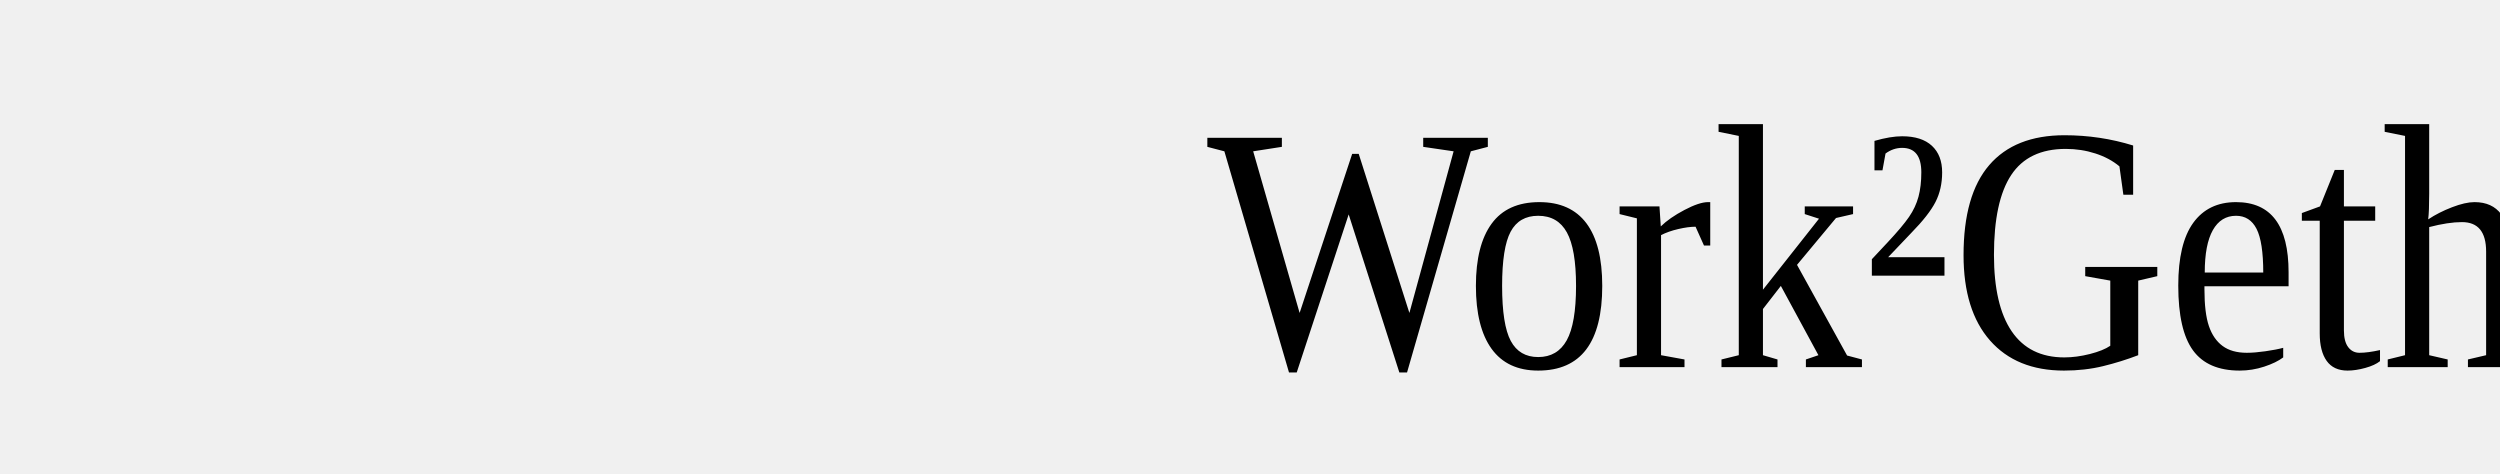
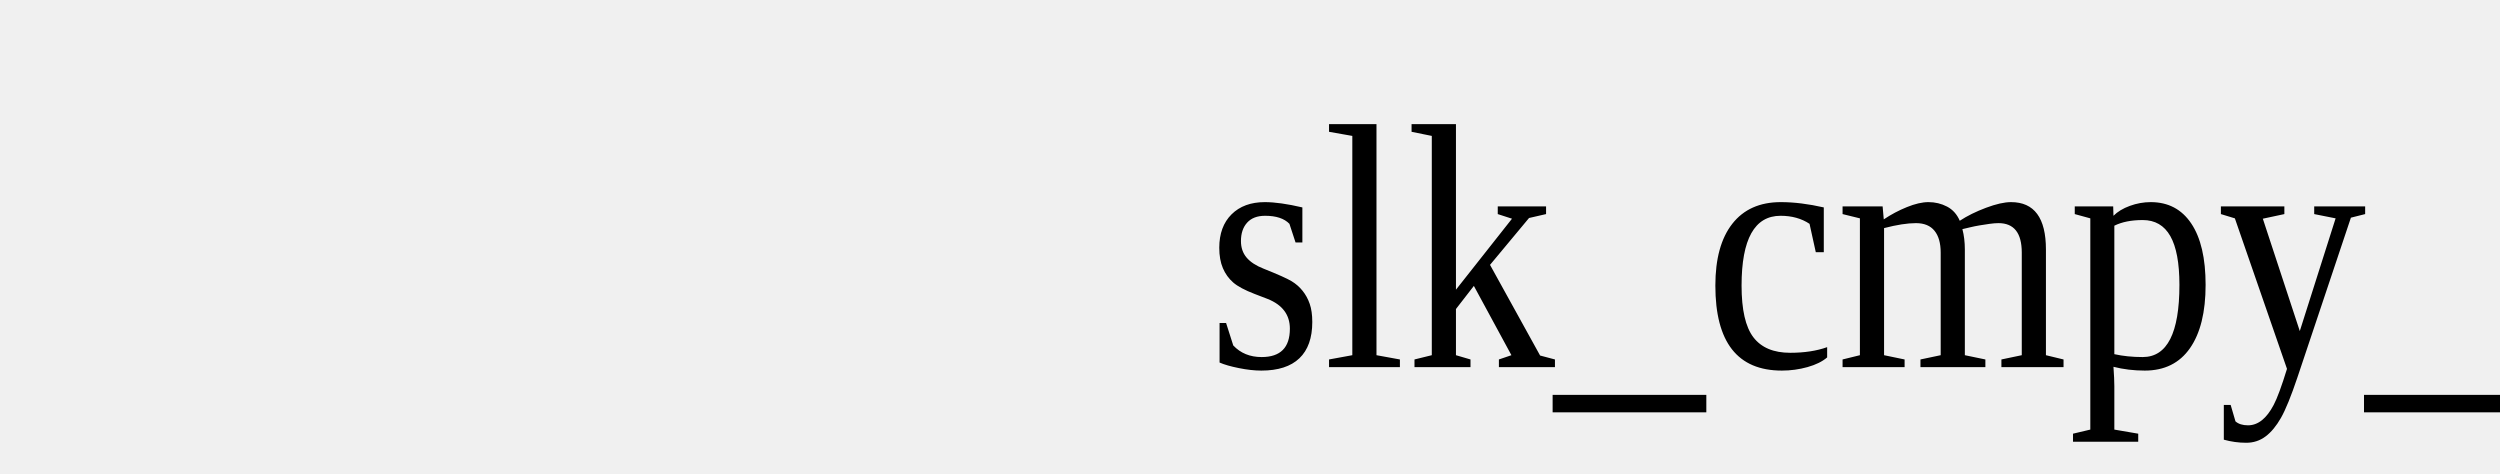
<svg xmlns="http://www.w3.org/2000/svg" viewBox="0 0 1320 250" version="1.1" id="svg1" sodipodidocname="Work2gether.svg" inkscapeversion="1.3.2 (091e20e, 2023-11-25)" xmlnsinkscape="http://www.inkscape.org/namespaces/inkscape" xmlnssodipodi="http://sodipodi.sourceforge.net/DTD/sodipodi-0.dtd" xmlnsXlink="http://www.w3.org/1999/xlink" xmlnssvg="http://www.w3.org/2000/svg">
  <defs id="defs1">
    <linearGradient id="swatch21" inkscapeswatch="solid">
      <stop style="stop-color:#ffffff;stop-opacity:1;" offset="0" id="stop22" />
    </linearGradient>
    <marker style="overflow:visible" id="DartArrow" refX="0" refY="0" orient="auto-start-reverse" inkscapestockid="Dart arrow" markerWidth="1" markerHeight="1" viewBox="0 0 1 1" inkscapeisstock="true" inkscapecollect="always" preserveAspectRatio="xMidYMid">
      <path style="fill:context-stroke;fill-rule:evenodd;stroke:none" d="M 0,0 5,-5 -12.5,0 5,5 Z" transform="scale(-0.5)" id="path6" />
    </marker>
    <marker style="overflow:visible" id="Club" refX="0" refY="0" orient="auto-start-reverse" inkscapestockid="Club" markerWidth="1" markerHeight="1" viewBox="0 0 1 1" inkscapeisstock="true" inkscapecollect="always" preserveAspectRatio="xMidYMid">
      <path transform="scale(-0.5)" style="fill:context-stroke;fill-rule:evenodd;stroke:context-stroke" d="m -1.597,-7.098 c -1.889,0 -3.426,1.537 -3.426,3.426 0,0.657 0.238,1.227 0.559,1.748 -0.039,0.032 -0.08,0.058 -0.117,0.093 -0.622,-0.855 -1.589,-1.445 -2.727,-1.445 -1.889,-1e-7 -3.426,1.537 -3.426,3.426 0,1.889 1.537,3.426 3.426,3.426 0.993,0 1.869,-0.442 2.494,-1.119 -0.125,0.355 -0.21,0.721 -0.21,1.119 0,1.889 1.537,3.426 3.426,3.426 1.889,0 3.426,-1.537 3.426,-3.426 0,-0.793 -0.316,-1.494 -0.769,-2.074 C 2.415,1.766 3.772,2.297 4.766,3.834 4.028,3.096 3.554,1.753 3.554,-0.059 l -0.629,-0.047 0.583,-0.023 c 0,-1.812 0.451,-3.154 1.189,-3.893 -0.959,1.482 -2.257,2.026 -3.566,2.308 0.404,-0.562 0.699,-1.213 0.699,-1.958 0,-1.889 -1.537,-3.426 -3.426,-3.426 z" id="path30" fill="#ffffff" />
    </marker>
    <marker style="overflow:visible" id="Tail" refX="0" refY="0" orient="auto-start-reverse" inkscapestockid="Arrow tail" markerWidth="1" markerHeight="1" viewBox="0 0 1 1" inkscapeisstock="true" inkscapecollect="always" preserveAspectRatio="xMidYMid">
      <path style="fill:#ffffff;fill-rule:evenodd;stroke:context-stroke;stroke-width:1;stroke-linecap:round" d="m -3,-3 -3.11,3 3.11,3 M -4.0952644e-8,-3 -3,0 -4.0952644e-8,3 M 3,3 -4.0952644e-8,0 3,-3" sodipodinodetypes="ccccccccc" id="path10" />
    </marker>
    <linearGradient inkscapecollect="always" xlinkHref="#swatch21" id="linearGradient22" x1="131.215" y1="123.6" x2="369.416" y2="123.6" gradientUnits="userSpaceOnUse" />
  </defs>
  <sodipodiNamedview id="namedview1" pagecolor="#505050" bordercolor="#eeeeee" borderopacity="1" inkscapeshowpageshadow="0" inkscapepageopacity="0" inkscapepagecheckerboard="0" inkscapedeskcolor="#505050" inkscapezoom="0.635" inkscapecx="645.057" inkscapecy="55.133" inkscapewindow-width="1312" inkscapewindow-height="449" inkscapewindow-x="0" inkscapewindow-y="25" inkscapewindow-maximized="0" inkscapecurrent-layer="svg1" />
-   <text x="690.829" y="119.126" dy="59.718" textAnchor="middle" id="text1" transform="scale(0.9225408,1.083963)" style="font-size:170.622px;stroke-width:14.219">Work²Gether</text>
+   <text x="690.829" y="119.126" dy="59.718" textAnchor="middle" id="text1" transform="scale(0.9225408,1.083963)" style="font-size:170.622px;stroke-width:14.219">slk_cmpy_prfo</text>
  <g transform="matrix(0.2923463,0,0,0.2825007,246.3528,5.497516)" id="g12" style="stroke-width:34.797;stroke-dasharray:none;paint-order:fill markers stroke">
    
  </g>
  <path style="fill:#000000;fill-opacity:0;stroke-width:1000" id="path1" d="M 724.221,87.455 C 718.342,83.027 713.029,77.921 707.244,73.379 701.922,69.045 696.03,65.58 690.158,62.069 674.008,52.061 656.869,43.69 638.862,37.621 629.782,34.472 620.298,33.528 610.767,33.185 c -7.899,-0.232 -15.782,-0.311 -23.572,1.137 -6.62,1.331 -12.288,4.507 -17.591,8.559 -6.537,6.416 -10.855,14.649 -14.722,22.852 -3.576,8.854 -7.542,17.55 -11.097,26.411 -2.367,6.568 -5.102,12.998 -7.547,19.534 -2.012,5.319 -3.226,10.853 -4.497,16.381 -1.552,7.104 -1.723,14.393 -1.879,21.632 -0.158,10.979 -0.24,21.962 0.509,32.919 1.027,16.644 3.978,33.05 6.929,49.431 2.446,14.039 5.791,27.89 9.592,41.616 2.868,8.989 5.158,18.417 10.02,26.616 0.984,1.659 2.156,3.199 3.234,4.799 9.249,12.22 21.377,21.725 33.712,30.626 8.85,5.58 17.628,11.552 27.446,15.297 3.652,1.393 7.432,2.13 11.219,3.033 4.373,0.999 8.826,1.695 13.305,1.976 2.853,0.154 5.301,-2.099 7.544,-3.607 5.981,-4.746 12.025,-9.417 18.111,-14.028 6.142,-4.566 11.862,-9.656 17.798,-14.479 3.657,-2.987 7.288,-6.039 11.218,-8.664 1.949,-1.146 3.232,-3.153 4.431,-5.021 1.916,-3.246 4.324,-6.113 6.617,-9.084 2.595,-3.264 5.061,-6.638 7.92,-9.678 0.33,-0.329 0.661,-0.657 0.991,-0.986 0,0 -12.727,-7.764 -12.727,-7.764 v 0 c -0.322,0.35 -0.643,0.699 -0.965,1.049 -2.783,3.156 -5.32,6.517 -7.959,9.793 -2.325,2.997 -4.711,5.927 -6.747,9.139 -1.149,1.697 -2.375,3.43 -4.123,4.55 -3.814,2.795 -7.397,5.886 -11.022,8.918 -5.886,4.844 -11.571,9.932 -17.692,14.484 -6.07,4.617 -12.097,9.288 -18.253,13.792 -2.252,1.346 -4.389,3.097 -7.143,2.738 -4.35,-0.344 -8.674,-0.957 -12.92,-1.984 -3.693,-0.865 -7.347,-1.676 -10.881,-3.096 -1.515,-0.609 -5.702,-3.072 -4.476,-1.993 0.382,0.336 16.52,9.94 1.325,0.76 -12.312,-8.707 -24.379,-18.03 -33.65,-30.068 -1.083,-1.538 -2.259,-3.015 -3.248,-4.615 -5.003,-8.093 -7.384,-17.488 -10.324,-26.43 -3.882,-13.71 -7.296,-27.549 -9.814,-41.581 -3.056,-16.299 -6.113,-32.632 -6.909,-49.238 -0.658,-10.861 -0.286,-21.73 -0.174,-32.606 0.206,-7.125 0.402,-14.297 1.898,-21.293 1.242,-5.469 2.544,-10.911 4.43,-16.201 2.402,-6.553 4.966,-13.049 7.323,-19.62 3.475,-8.862 7.415,-17.541 11.011,-26.355 3.76,-7.983 7.96,-16.094 14.531,-22.14 5.229,-3.821 10.771,-6.825 17.23,-7.981 7.7,-1.298 15.484,-1.268 23.272,-0.966 9.357,0.41 18.659,1.471 27.569,4.555 9.27,3.196 18.278,6.961 27.086,11.281 2.222,1.09 7.775,5.57 6.606,3.389 -1.274,-2.376 -4.654,-2.725 -6.98,-4.087 5.763,3.52 11.653,6.83 16.931,11.081 5.833,4.327 11.077,9.345 16.669,13.967 z" />
</svg>
